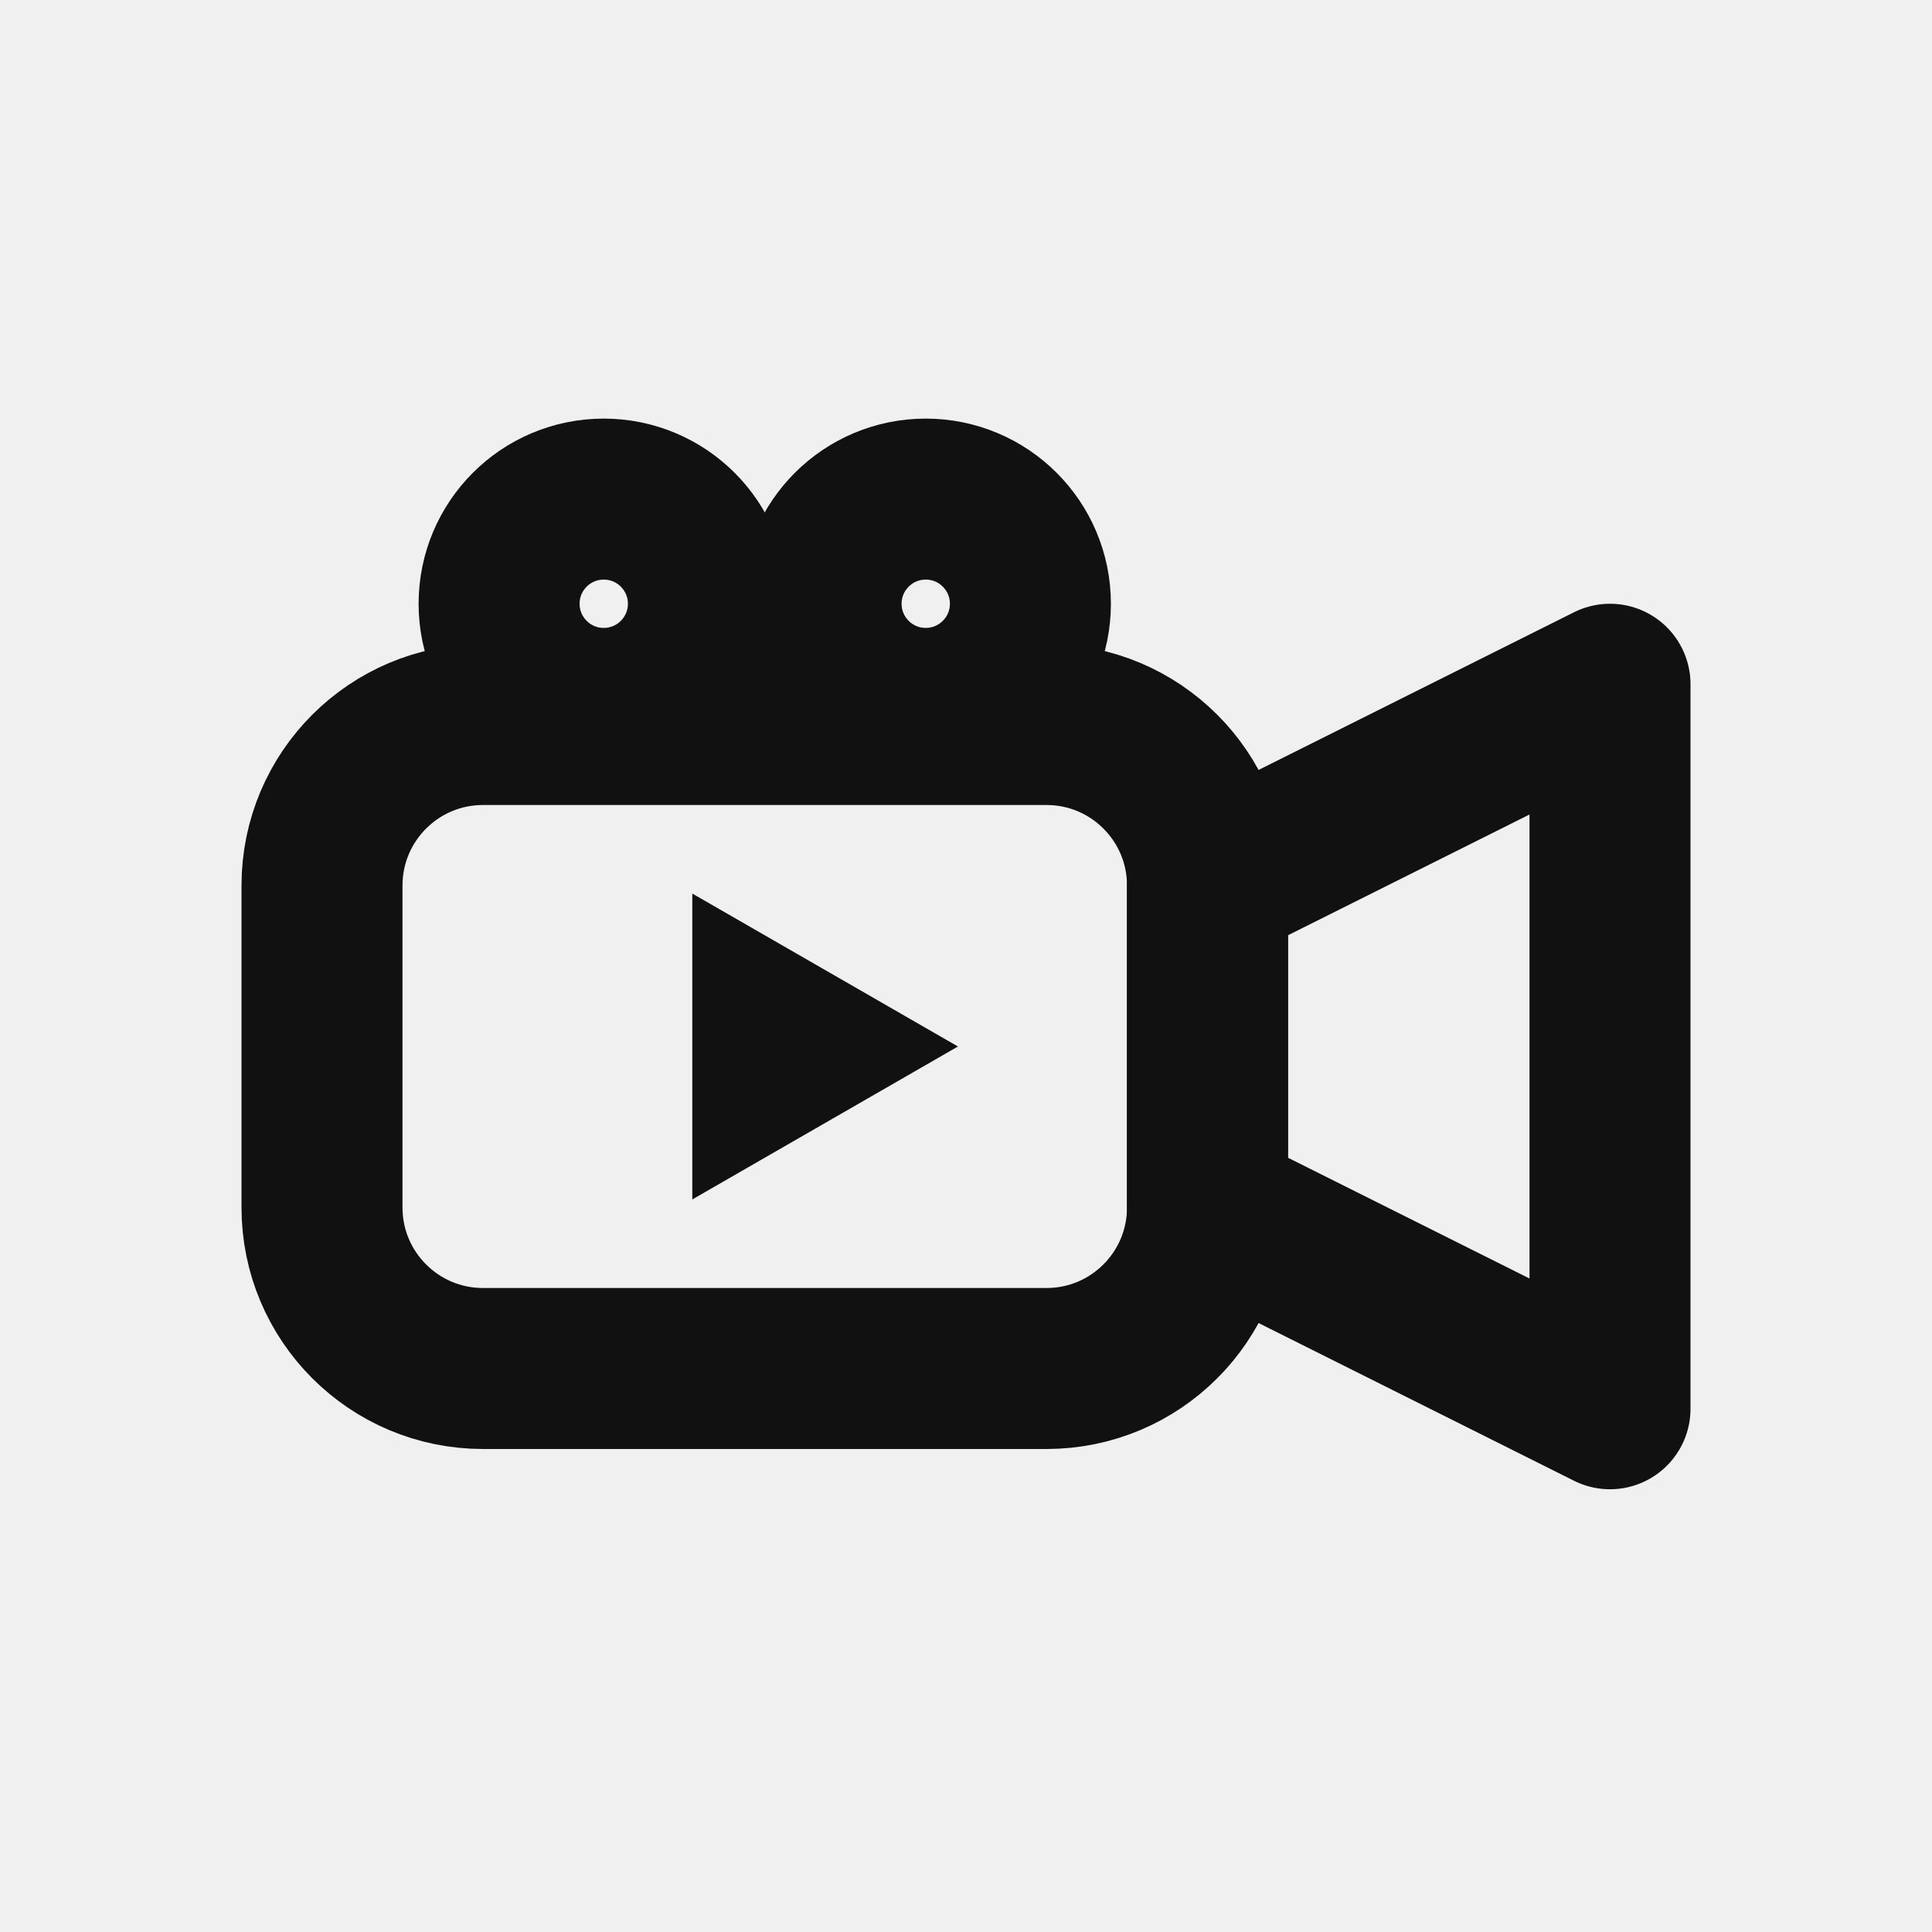
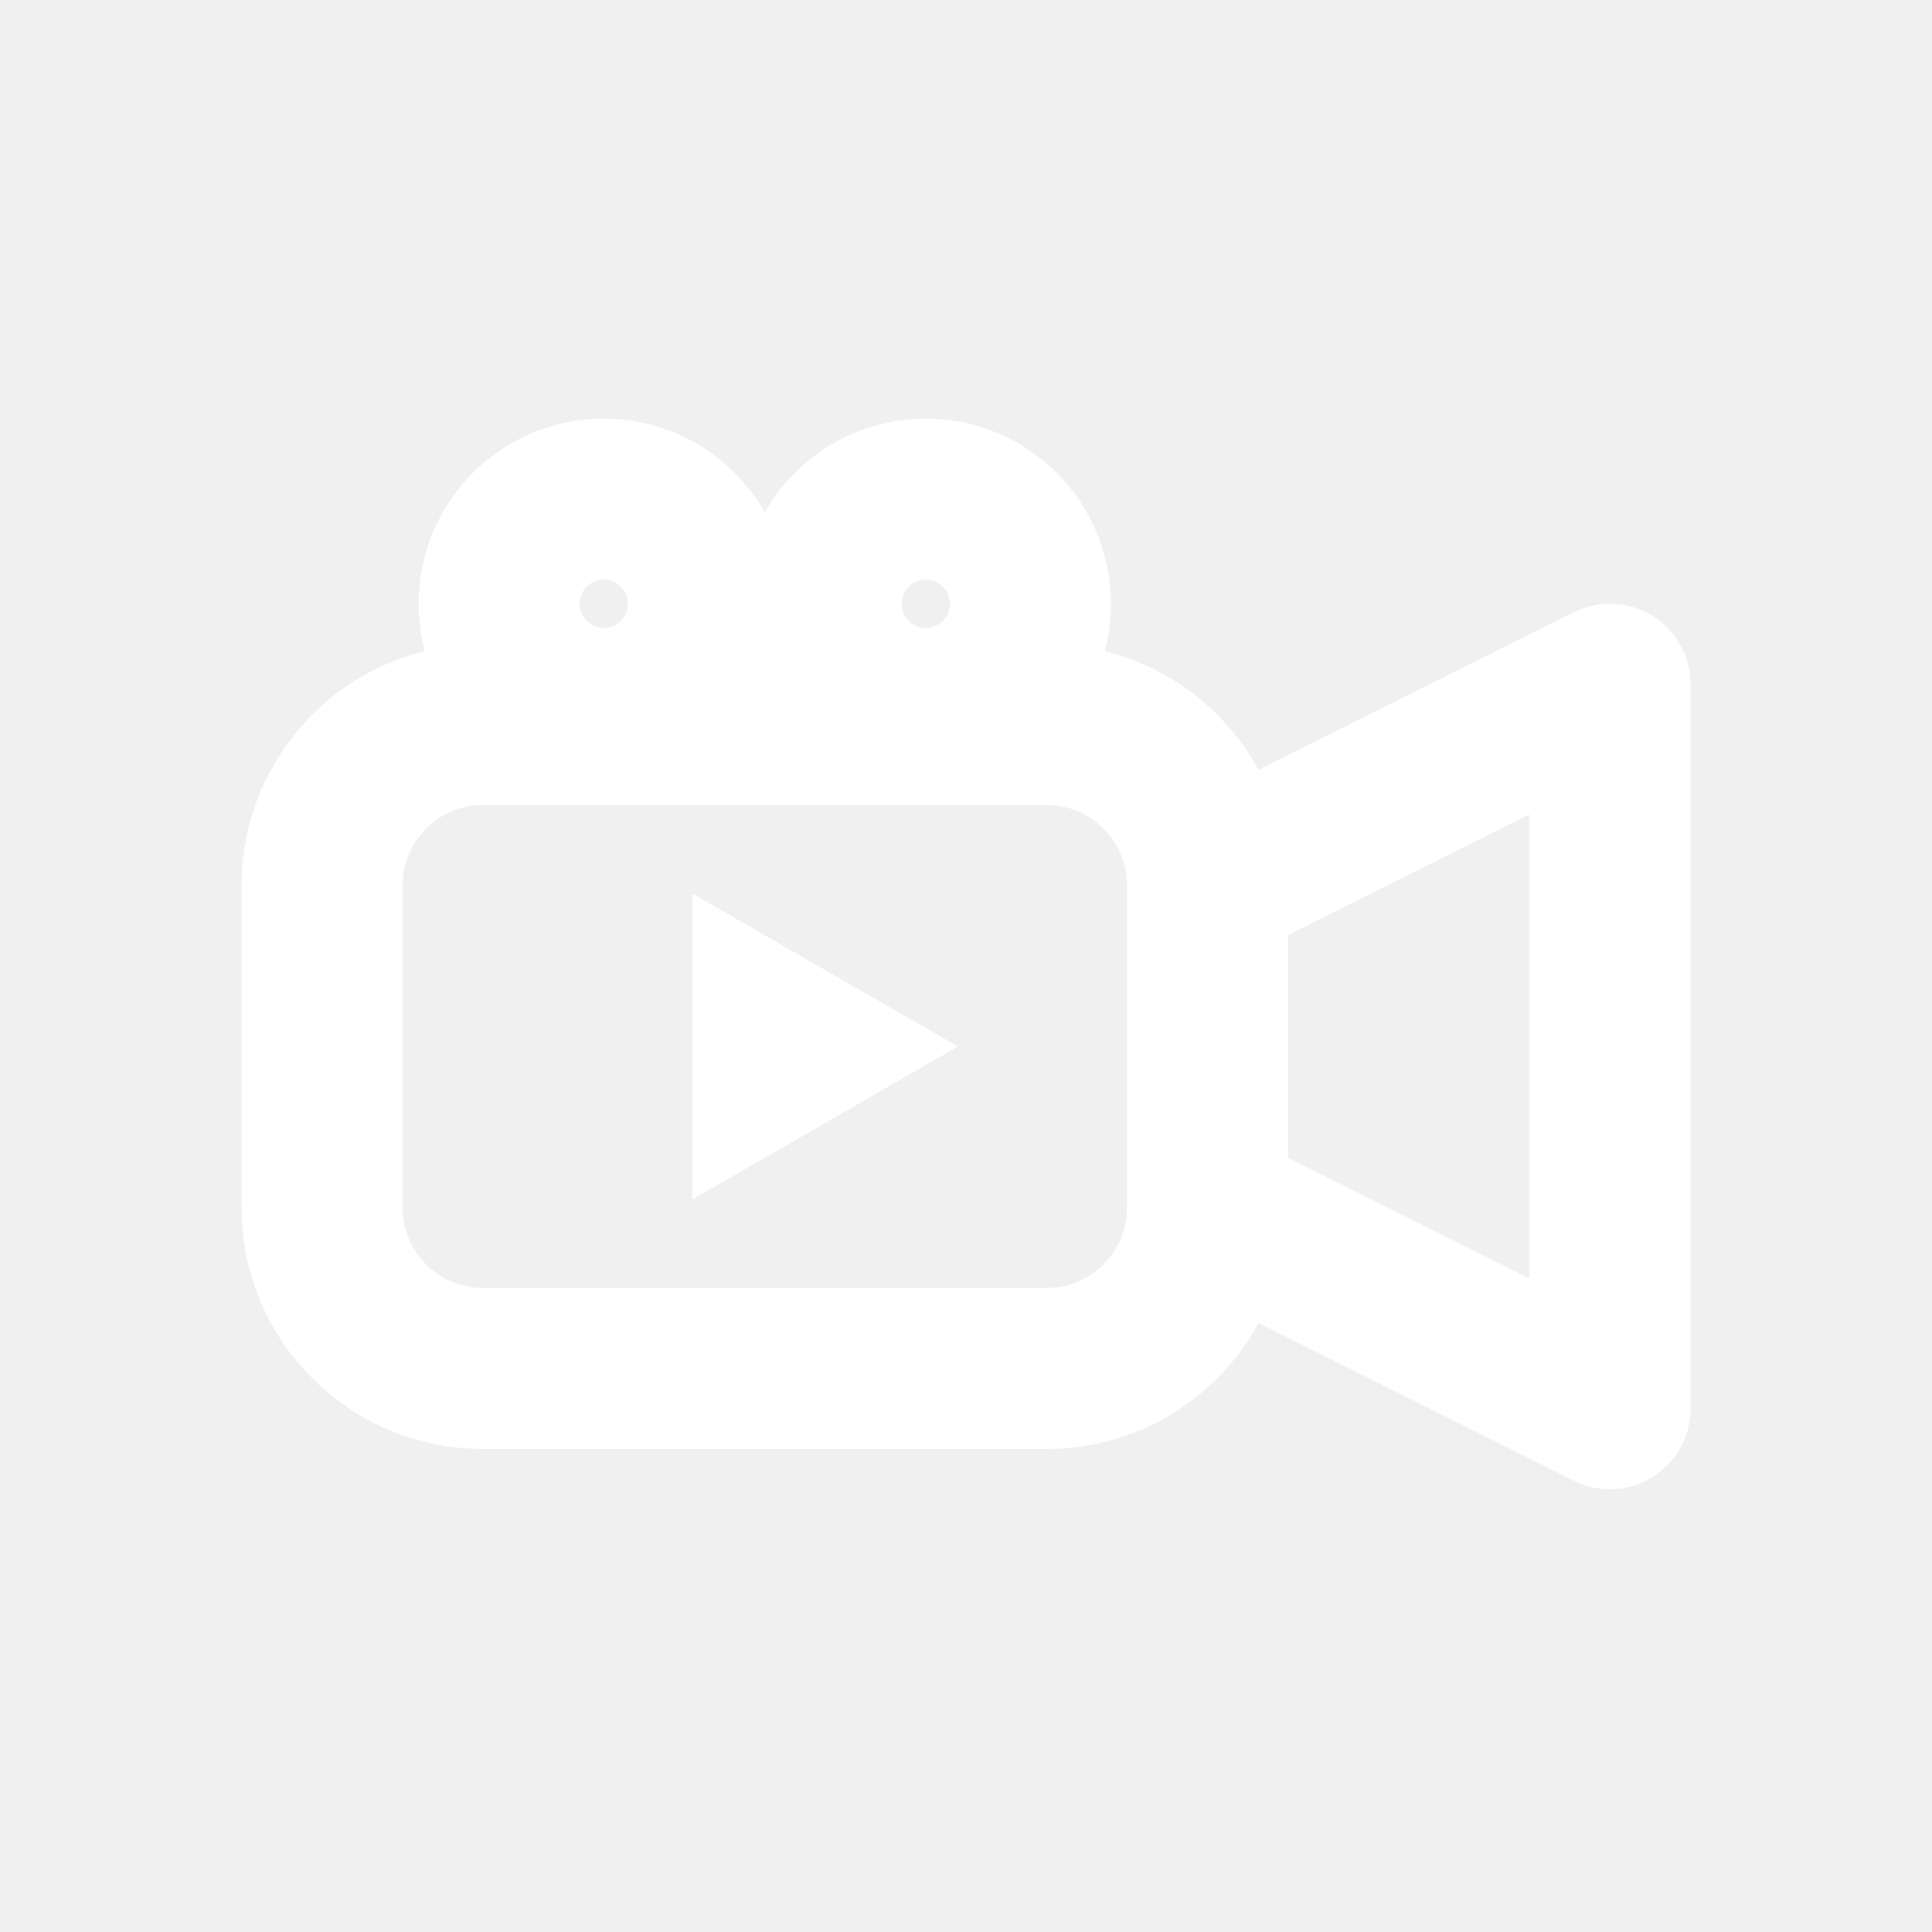
<svg xmlns="http://www.w3.org/2000/svg" width="45" height="45" viewBox="0 0 24 24" fill="none">
-   <rect x="4" y="9" width="11" height="8" rx="2" stroke="#111111" stroke-width="2" />
-   <path d="M15 11l5-2.5v9L15 15z" stroke="#111111" stroke-width="2" stroke-linejoin="round" fill="none" />
-   <circle cx="7.5" cy="7.5" r="1.3" stroke="#111111" stroke-width="2" />
-   <circle cx="11.5" cy="7.5" r="1.3" stroke="#111111" stroke-width="2" />
-   <polygon points="8.6,11.1 11.9,13 8.6,14.9" fill="#111111" />
+   <rect x="4" y="9" width="11" height="8" rx="2" stroke="#FFFFFF" stroke-width="2" />
+   <path d="M15 11l5-2.5v9L15 15z" stroke="#FFFFFF" stroke-width="2" stroke-linejoin="round" fill="none" />
+   <circle cx="7.5" cy="7.5" r="1.3" stroke="#FFFFFF" stroke-width="2" />
+   <circle cx="11.5" cy="7.5" r="1.3" stroke="#FFFFFF" stroke-width="2" />
+   <polygon points="8.6,11.1 11.9,13 8.6,14.9" fill="#FFFFFF" />
</svg>
